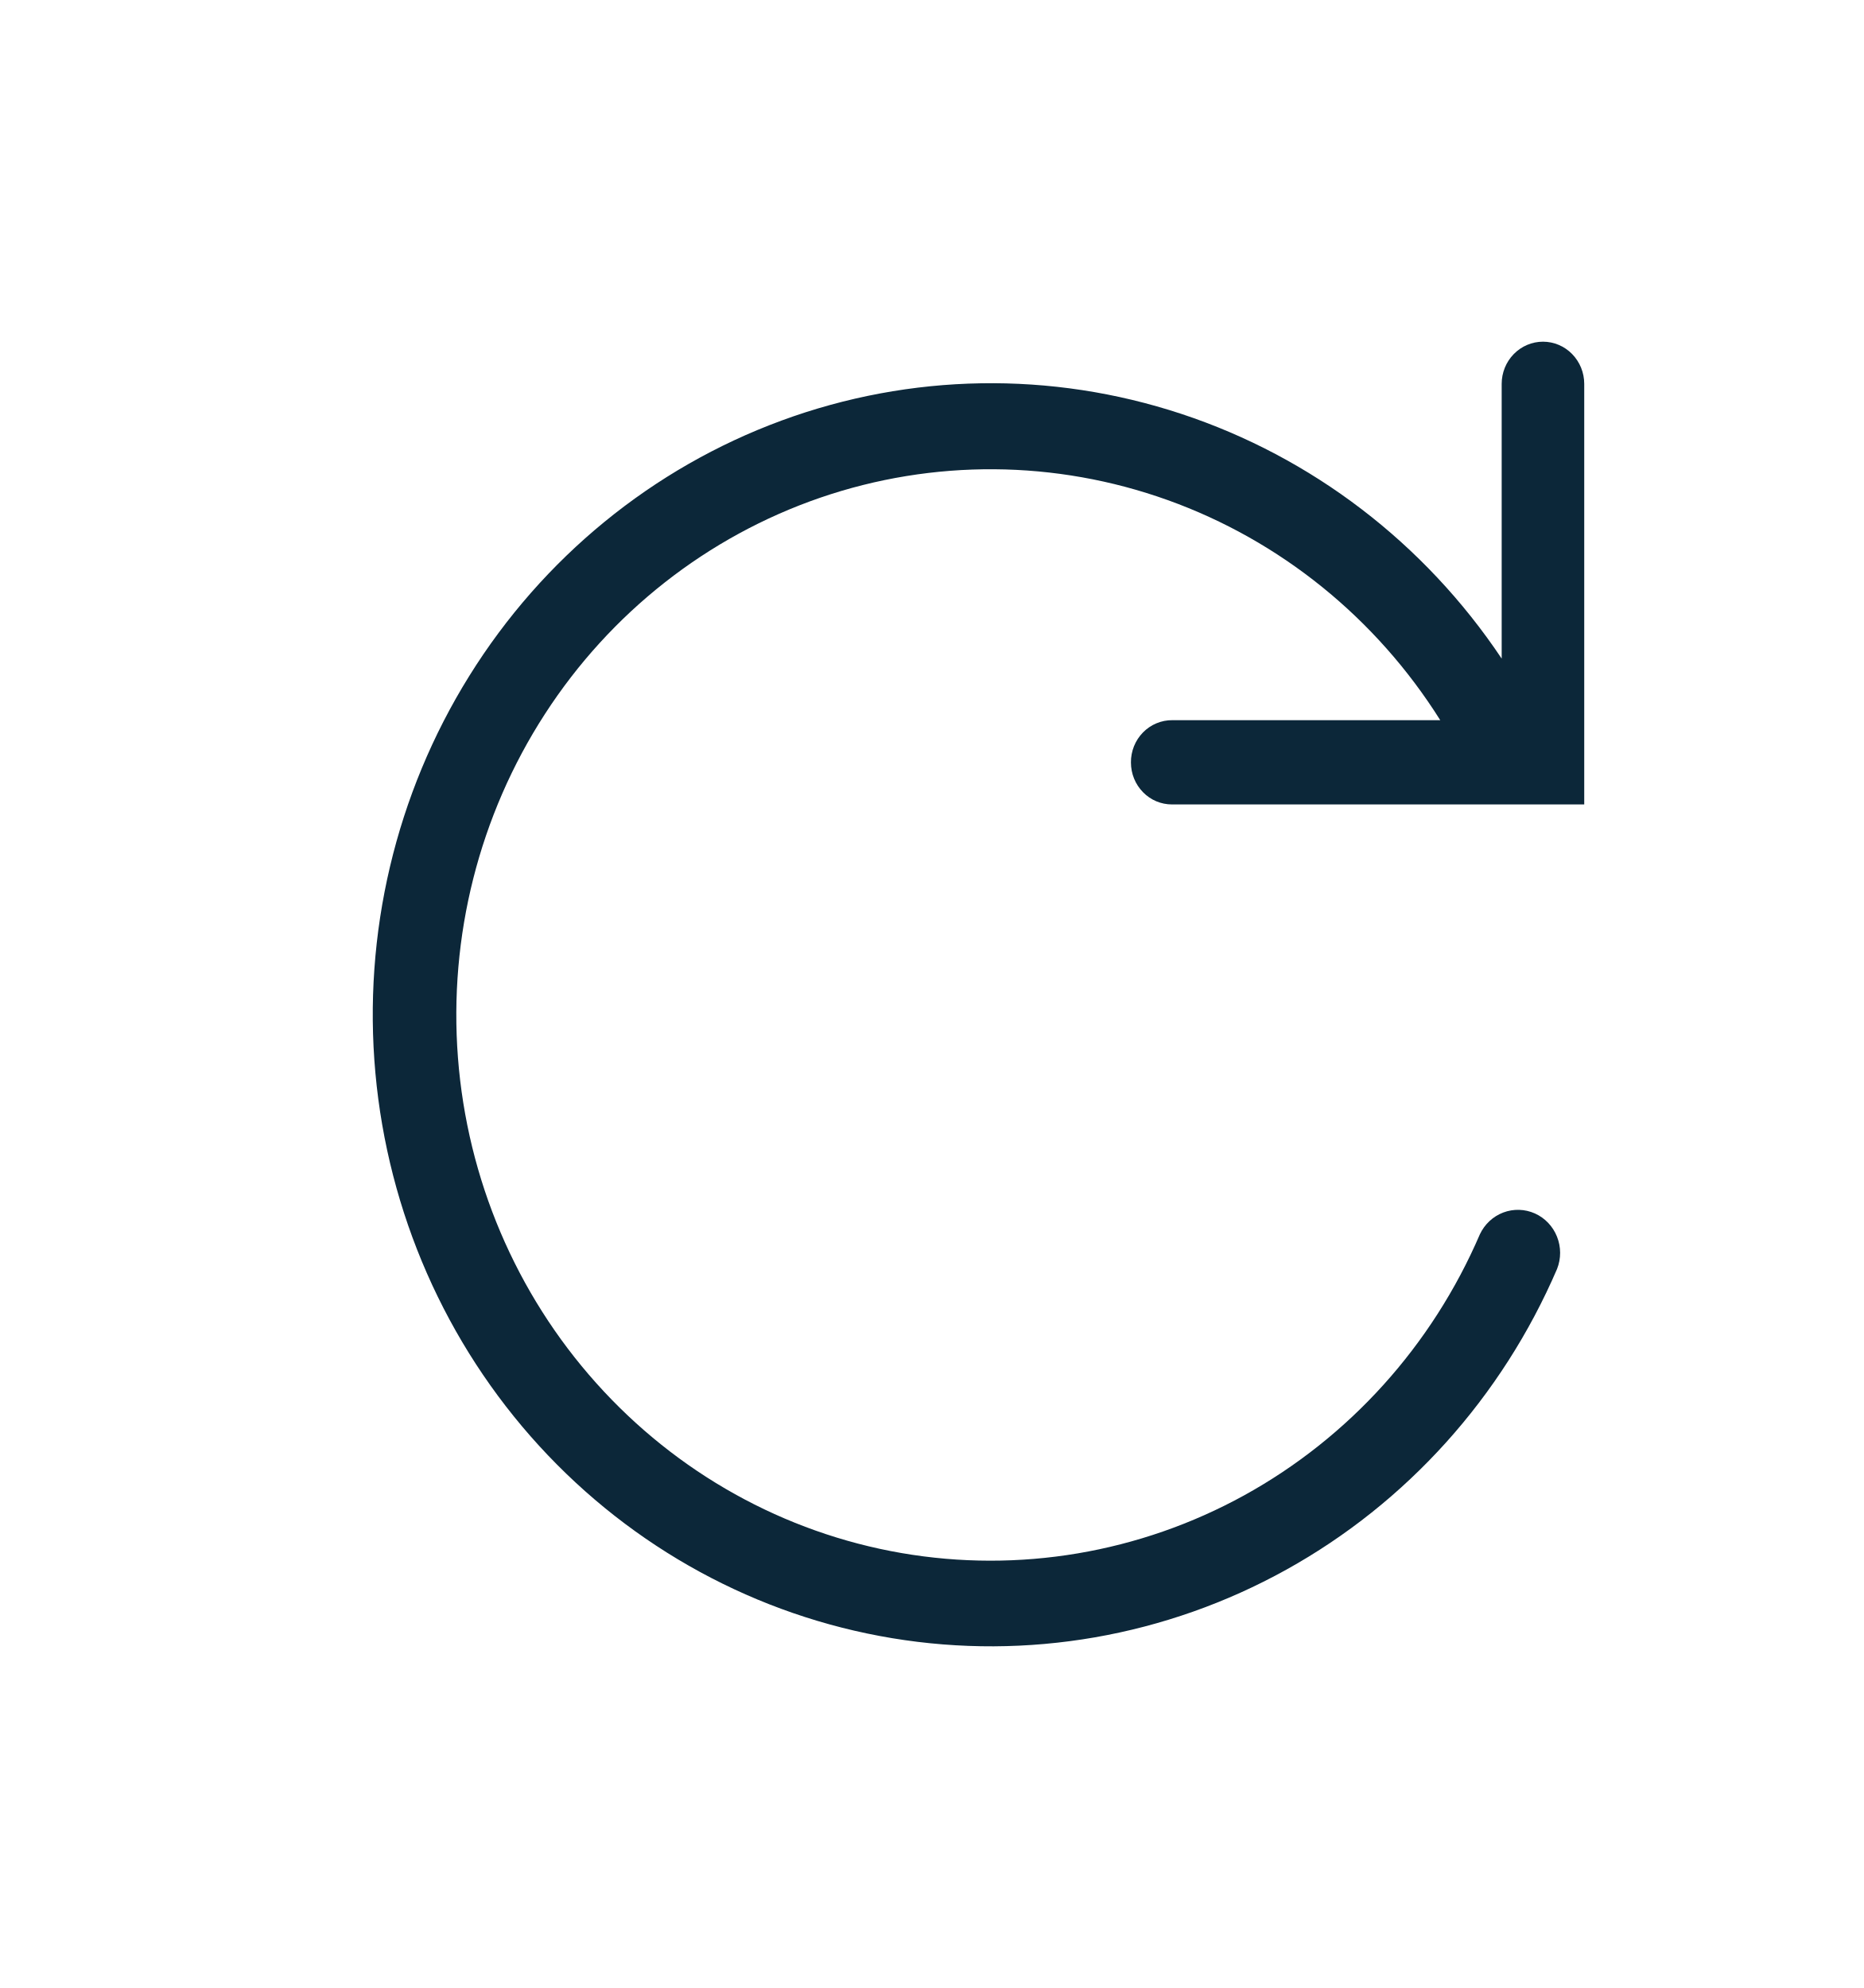
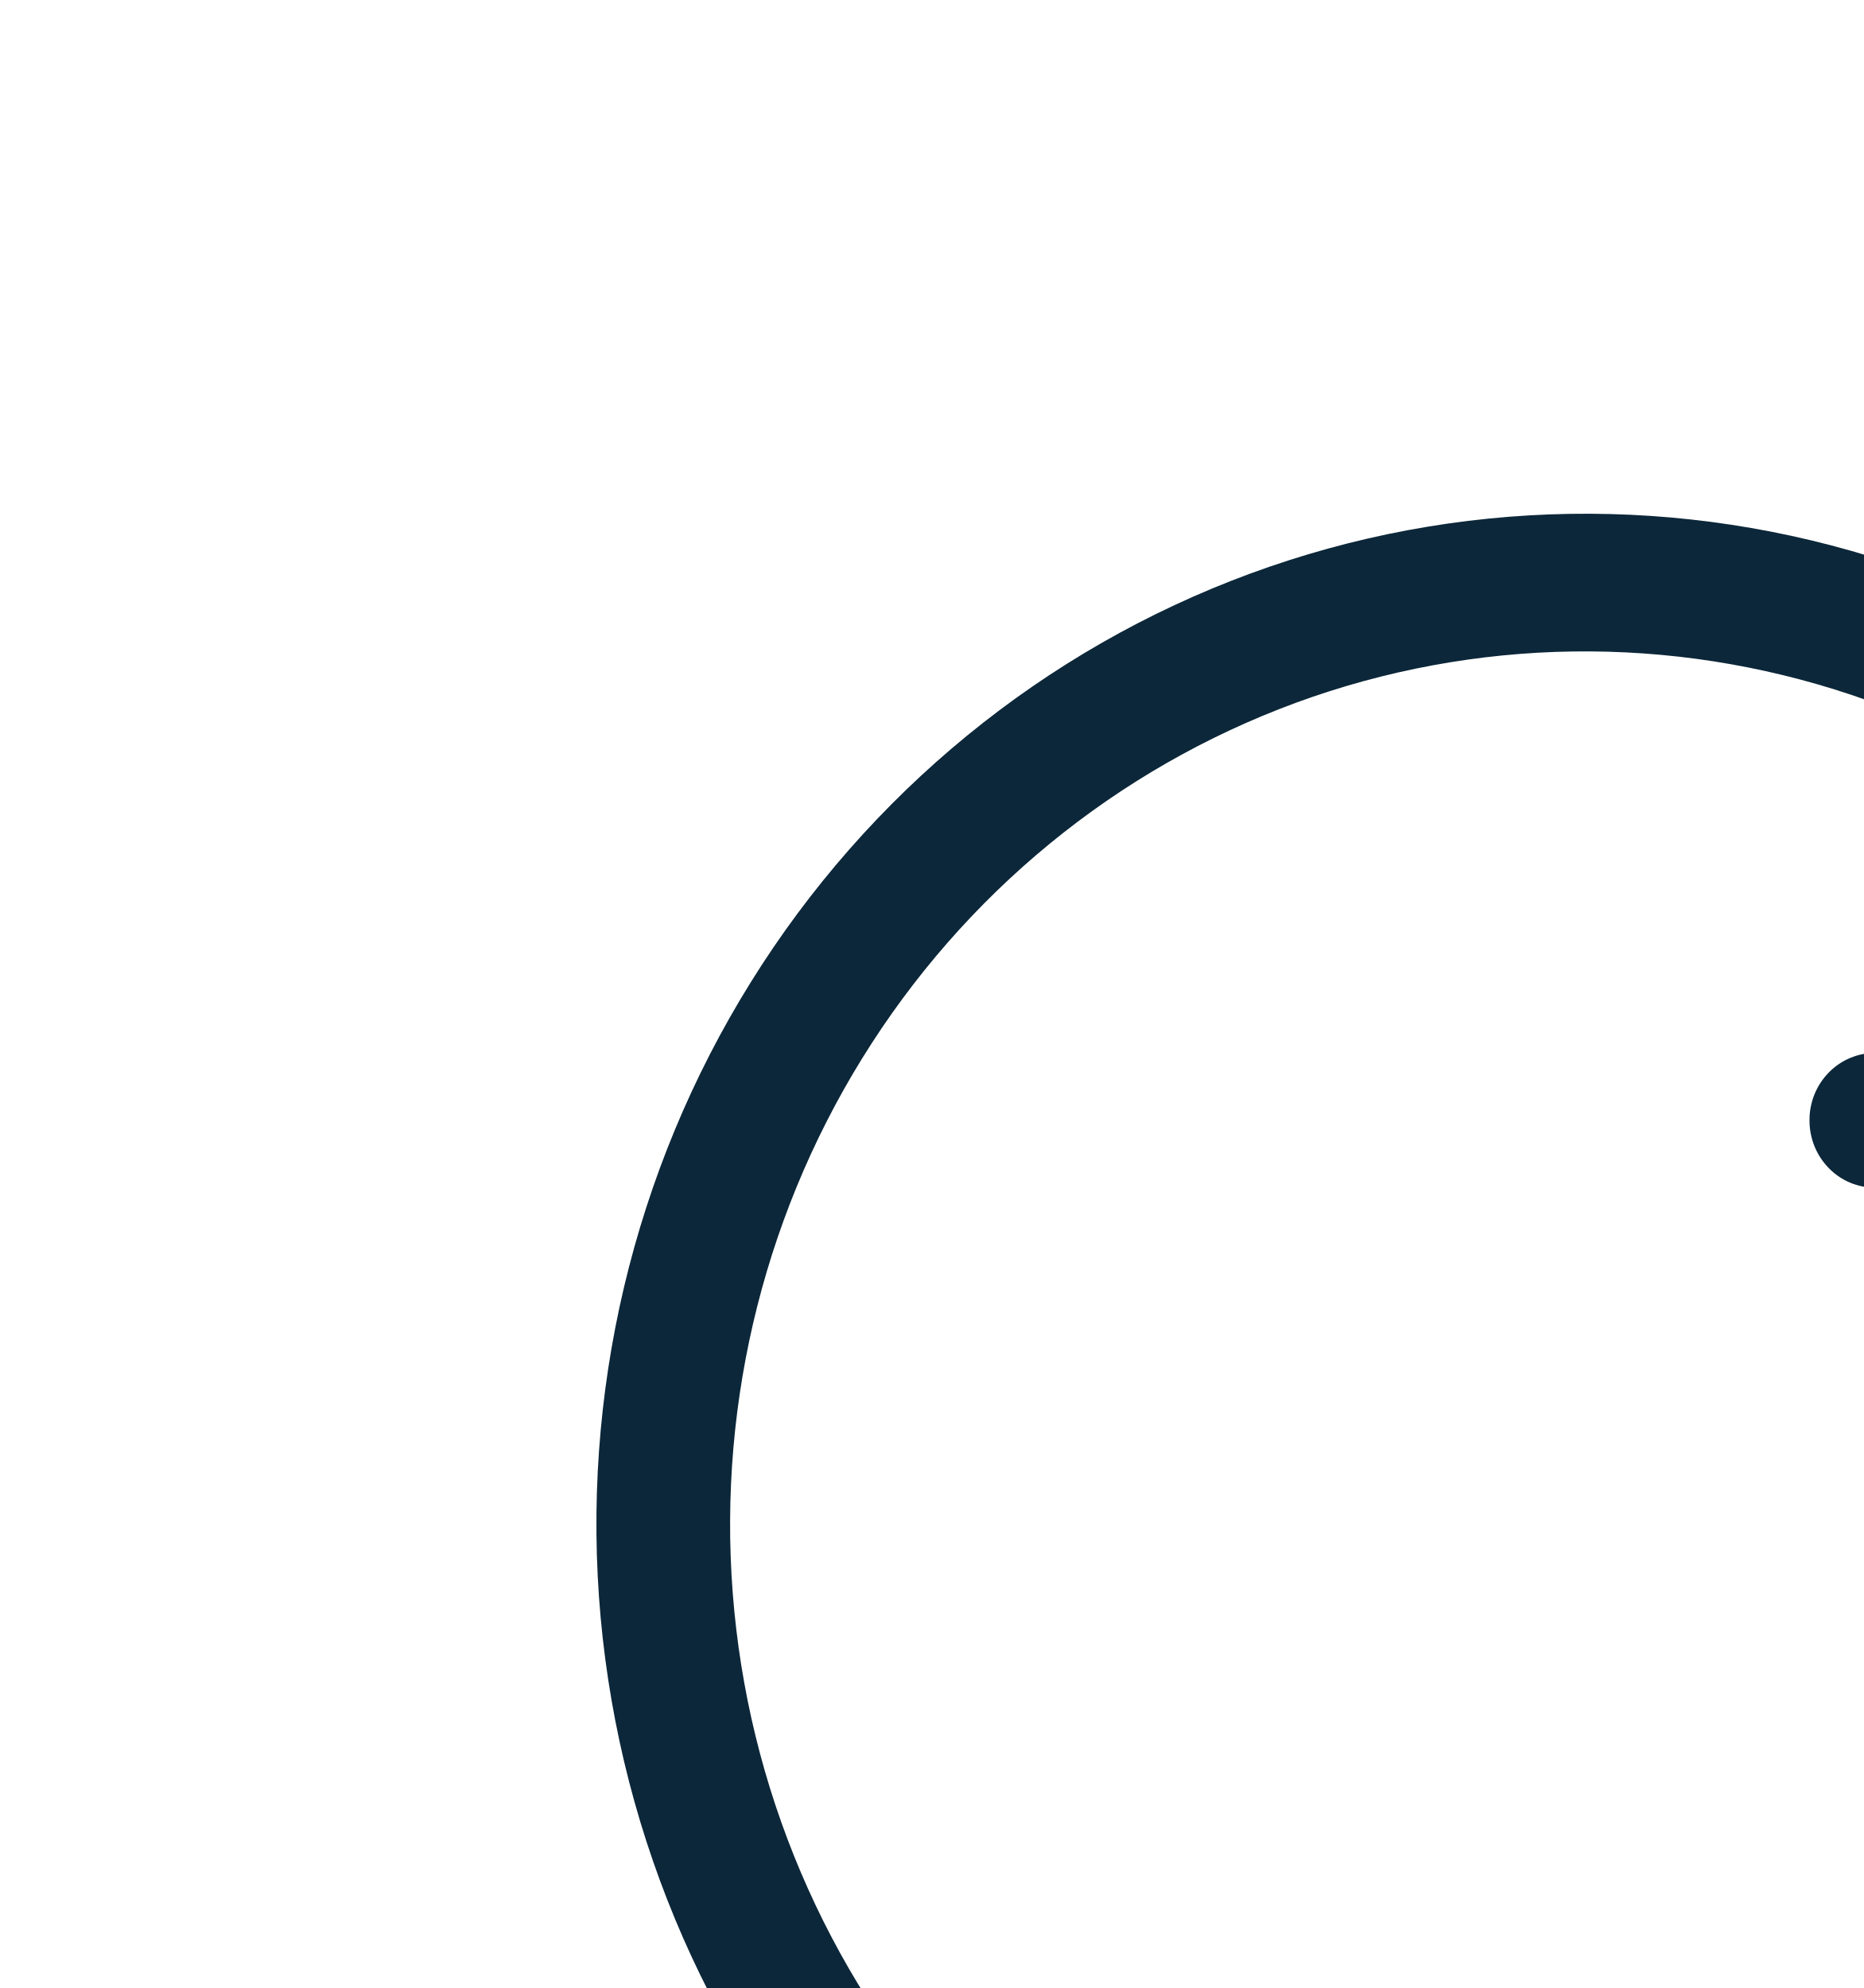
- <svg xmlns="http://www.w3.org/2000/svg" width="15" height="16" viewBox="0 0 24 24" fill="none">
+ <svg xmlns="http://www.w3.org/2000/svg" width="15" height="16" viewBox="0 0 15 16" fill="none">
  <path d="M14.563 9.019C14.563 9.163 14.619 9.3 14.718 9.401C14.817 9.503 14.951 9.559 15.092 9.559H20.4V4.143C20.4 3.999 20.344 3.861 20.244 3.759C20.145 3.657 20.009 3.6 19.869 3.6C19.728 3.6 19.593 3.657 19.493 3.759C19.393 3.861 19.337 3.999 19.337 4.143V7.681C18.342 6.193 16.892 5.085 15.213 4.53C13.534 3.975 11.723 4.005 10.063 4.616C8.403 5.227 6.989 6.383 6.043 7.904C5.096 9.425 4.671 11.224 4.834 13.018C4.997 14.812 5.738 16.501 6.942 17.818C8.146 19.135 9.745 20.006 11.486 20.295C13.227 20.584 15.014 20.273 16.564 19.413C18.114 18.553 19.34 17.191 20.05 15.541C20.103 15.407 20.103 15.258 20.049 15.124C19.996 14.991 19.894 14.884 19.765 14.826C19.635 14.768 19.489 14.764 19.357 14.814C19.225 14.864 19.117 14.965 19.056 15.095C18.439 16.529 17.372 17.711 16.023 18.455C14.673 19.198 13.12 19.46 11.608 19.199C10.097 18.938 8.714 18.168 7.679 17.012C6.644 15.857 6.017 14.382 5.897 12.82C5.777 11.259 6.171 9.702 7.016 8.396C7.861 7.089 9.109 6.109 10.562 5.609C12.015 5.11 13.59 5.121 15.037 5.64C16.483 6.159 17.718 7.156 18.546 8.474H15.097C15.026 8.473 14.957 8.487 14.892 8.514C14.826 8.541 14.767 8.582 14.718 8.632C14.668 8.683 14.629 8.743 14.602 8.81C14.576 8.876 14.562 8.947 14.563 9.019Z" fill="#0C2739" />
</svg>
